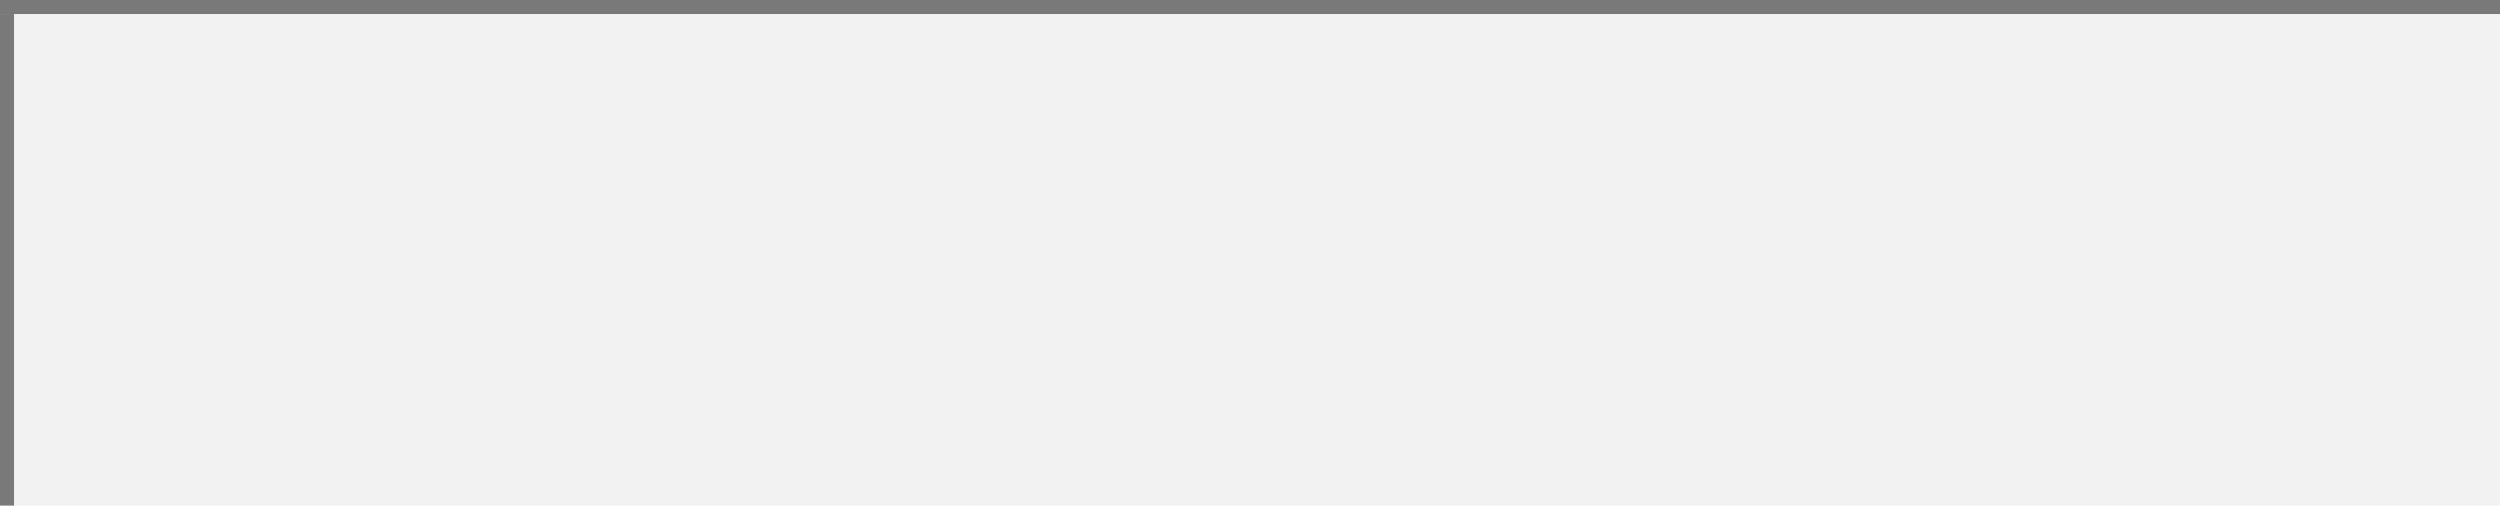
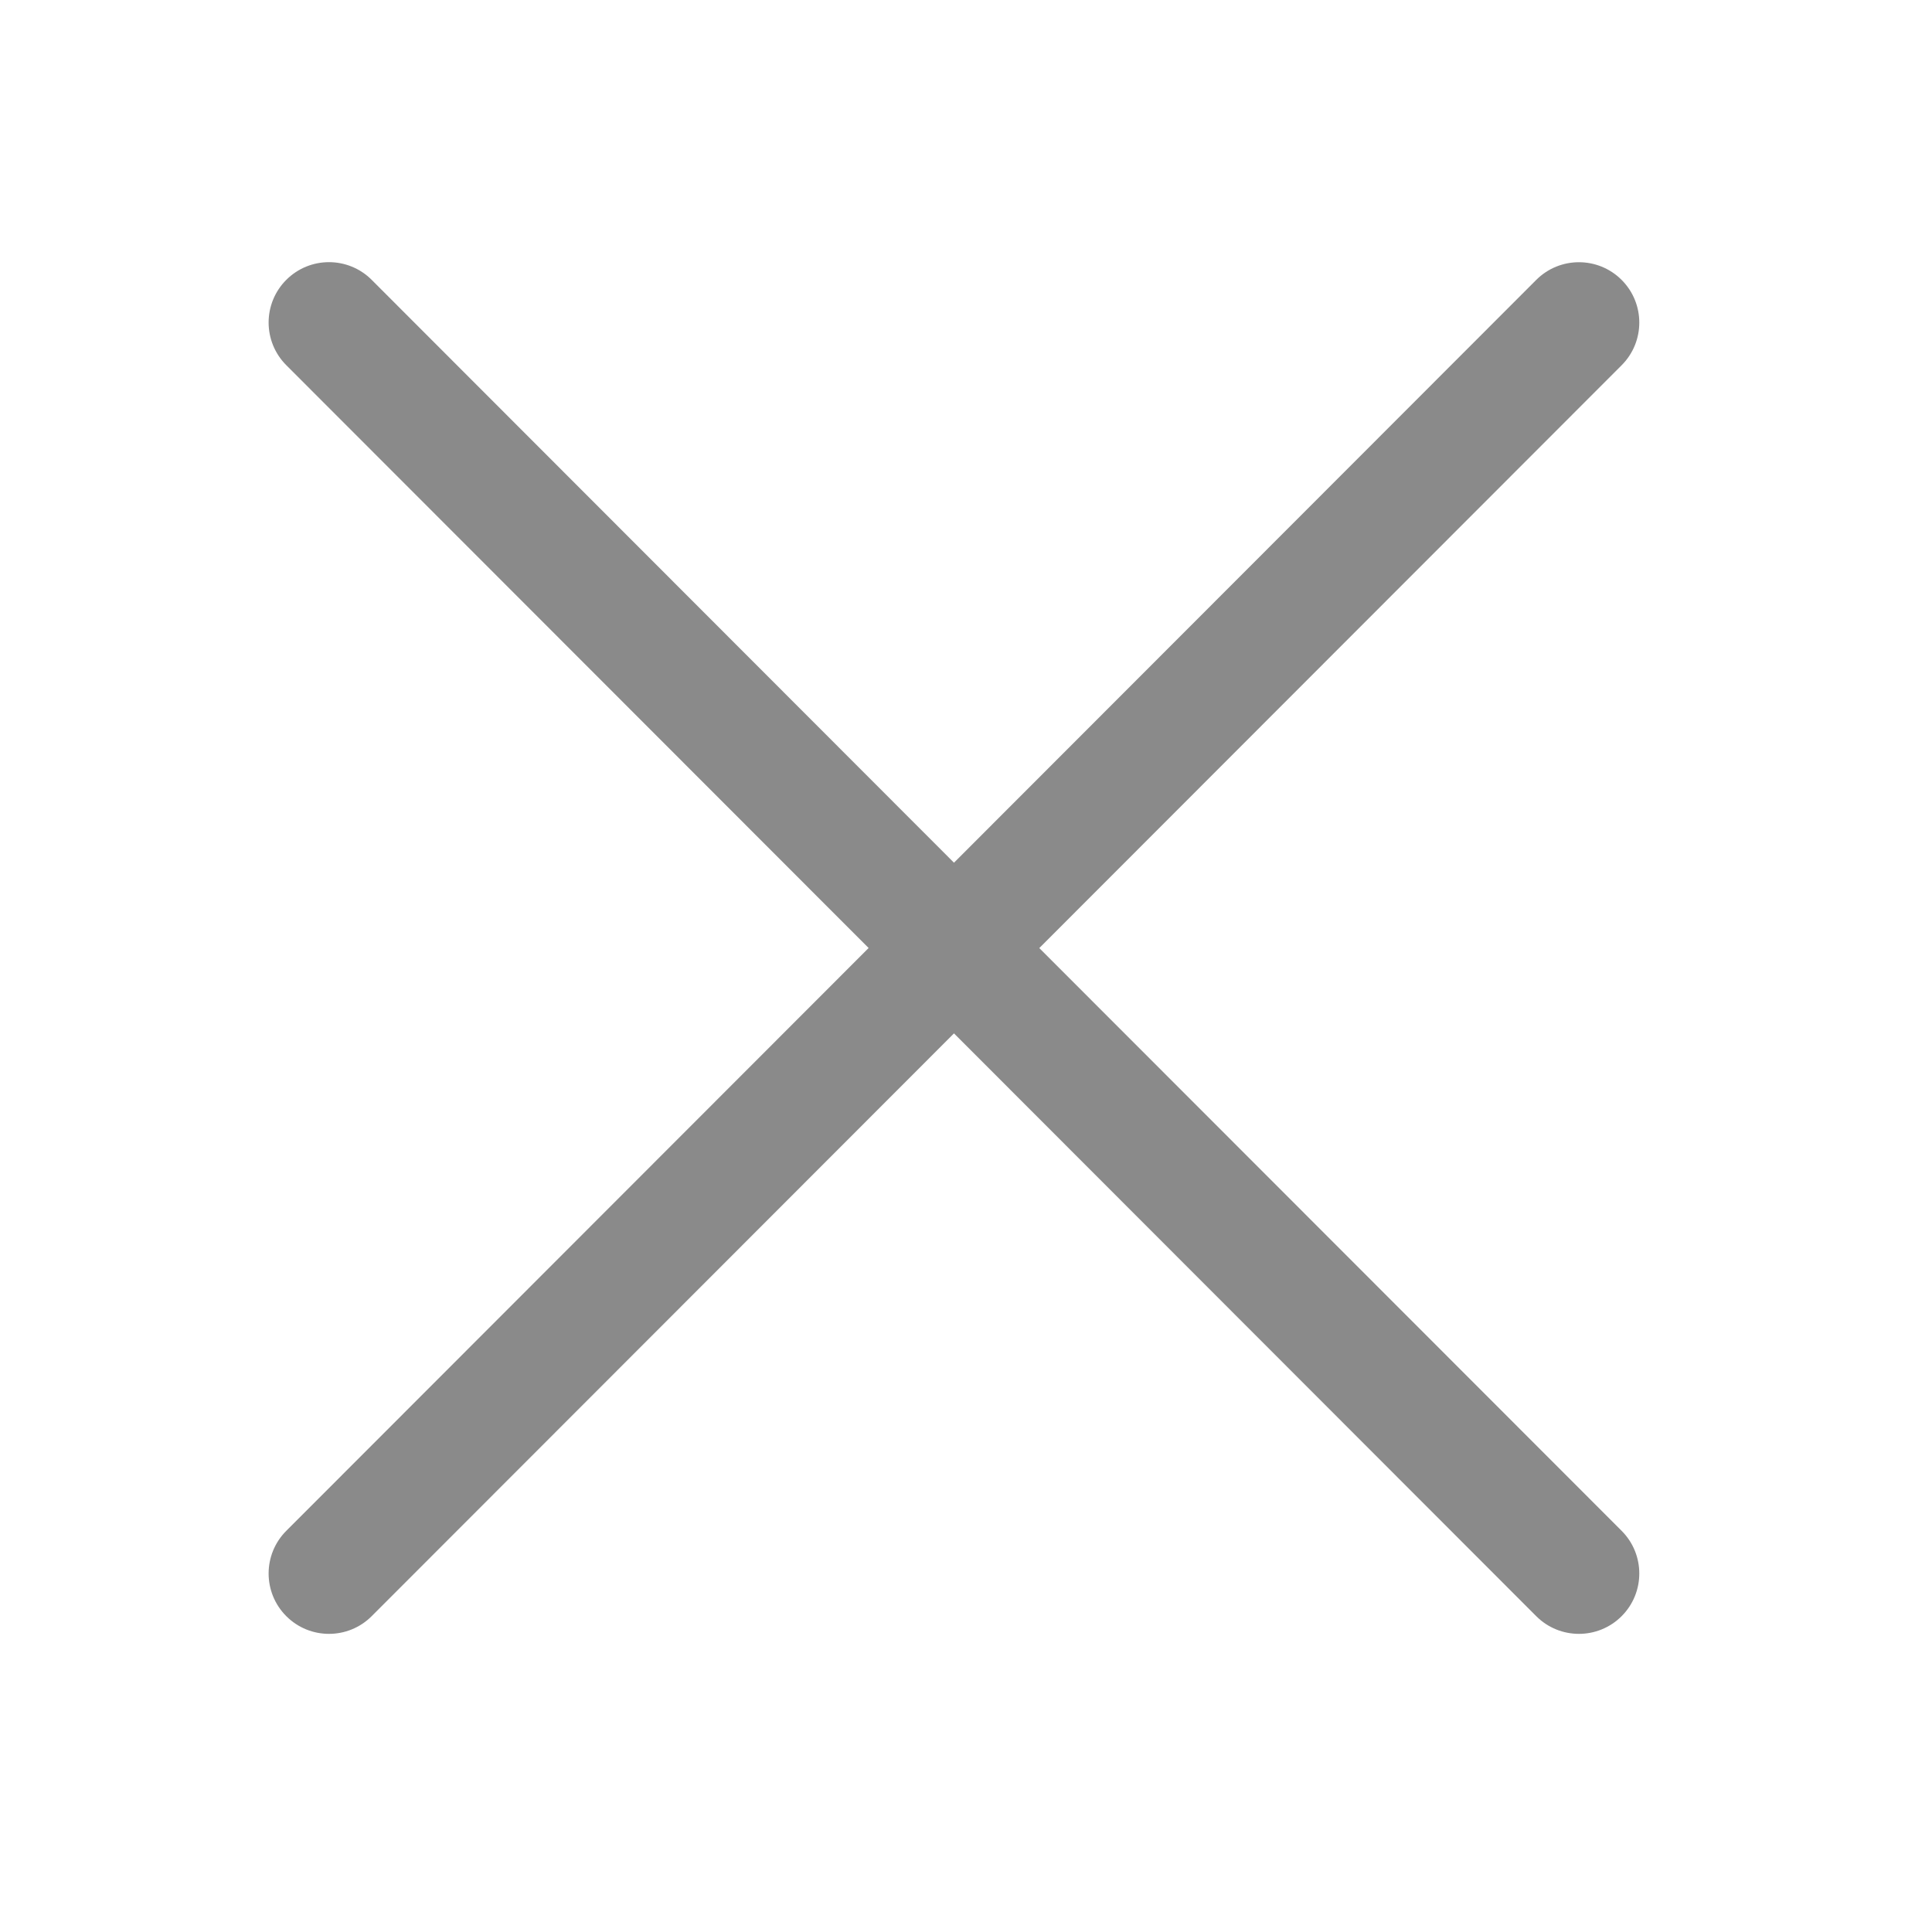
- <svg xmlns="http://www.w3.org/2000/svg" version="1.1" width="178px" height="36px" viewBox="0 0 178 36">
-   <path d="M 1 1  L 178 1  L 178 36  L 1 36  L 1 1  Z " fill-rule="nonzero" fill="rgba(242, 242, 242, 1)" stroke="none" class="fill" />
-   <path d="M 0.5 1  L 0.5 36  " stroke-width="1" stroke-dasharray="0" stroke="rgba(121, 121, 121, 1)" fill="none" class="stroke" />
-   <path d="M 0 0.5  L 178 0.5  " stroke-width="1" stroke-dasharray="0" stroke="rgba(121, 121, 121, 1)" fill="none" class="stroke" />
+ <svg xmlns="http://www.w3.org/2000/svg" t="1663123053645" class="icon" viewBox="0 0 1024 1024" version="1.1" p-id="2362" width="16" height="16">
+   <path d="M550.848 502.496l308.64-308.896a31.968 31.968 0 1 0-45.248-45.248l-308.608 308.896-308.64-308.928a31.968 31.968 0 1 0-45.248 45.248l308.64 308.896-308.64 308.896a31.968 31.968 0 1 0 45.248 45.248l308.64-308.896 308.608 308.896a31.968 31.968 0 1 0 45.248-45.248l-308.64-308.864z" p-id="2363" fill="#8a8a8a" />
</svg>
